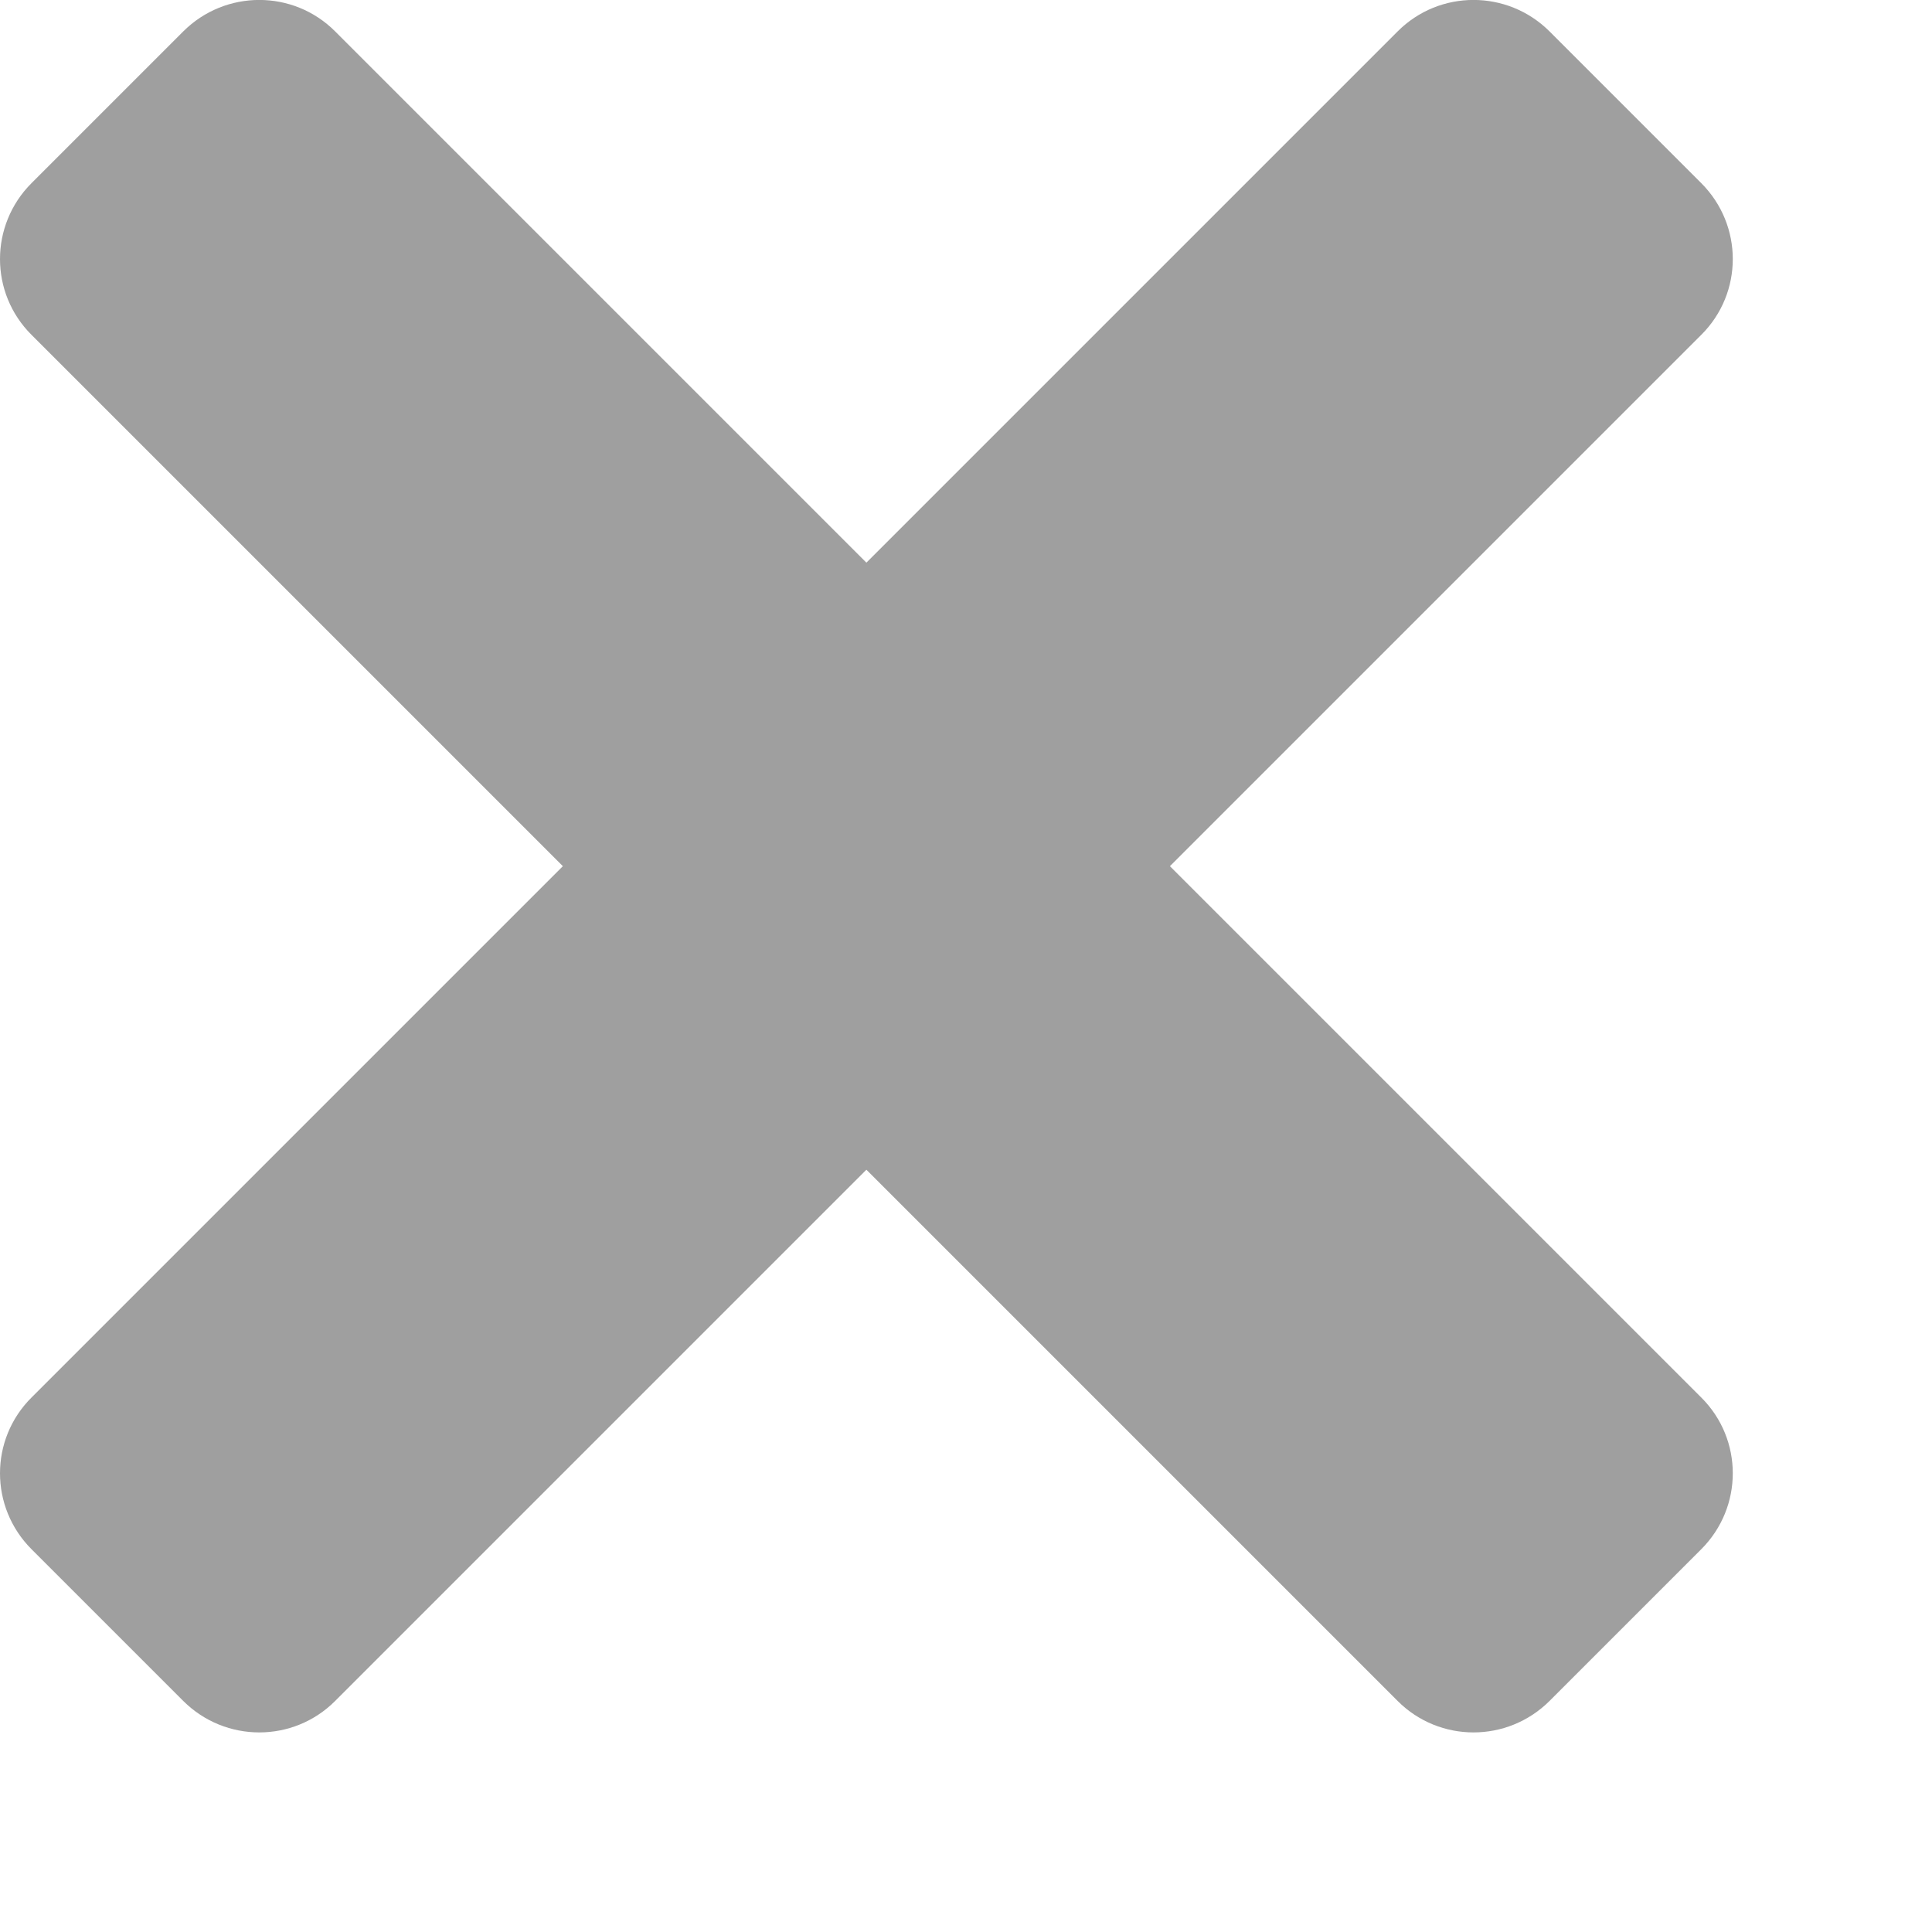
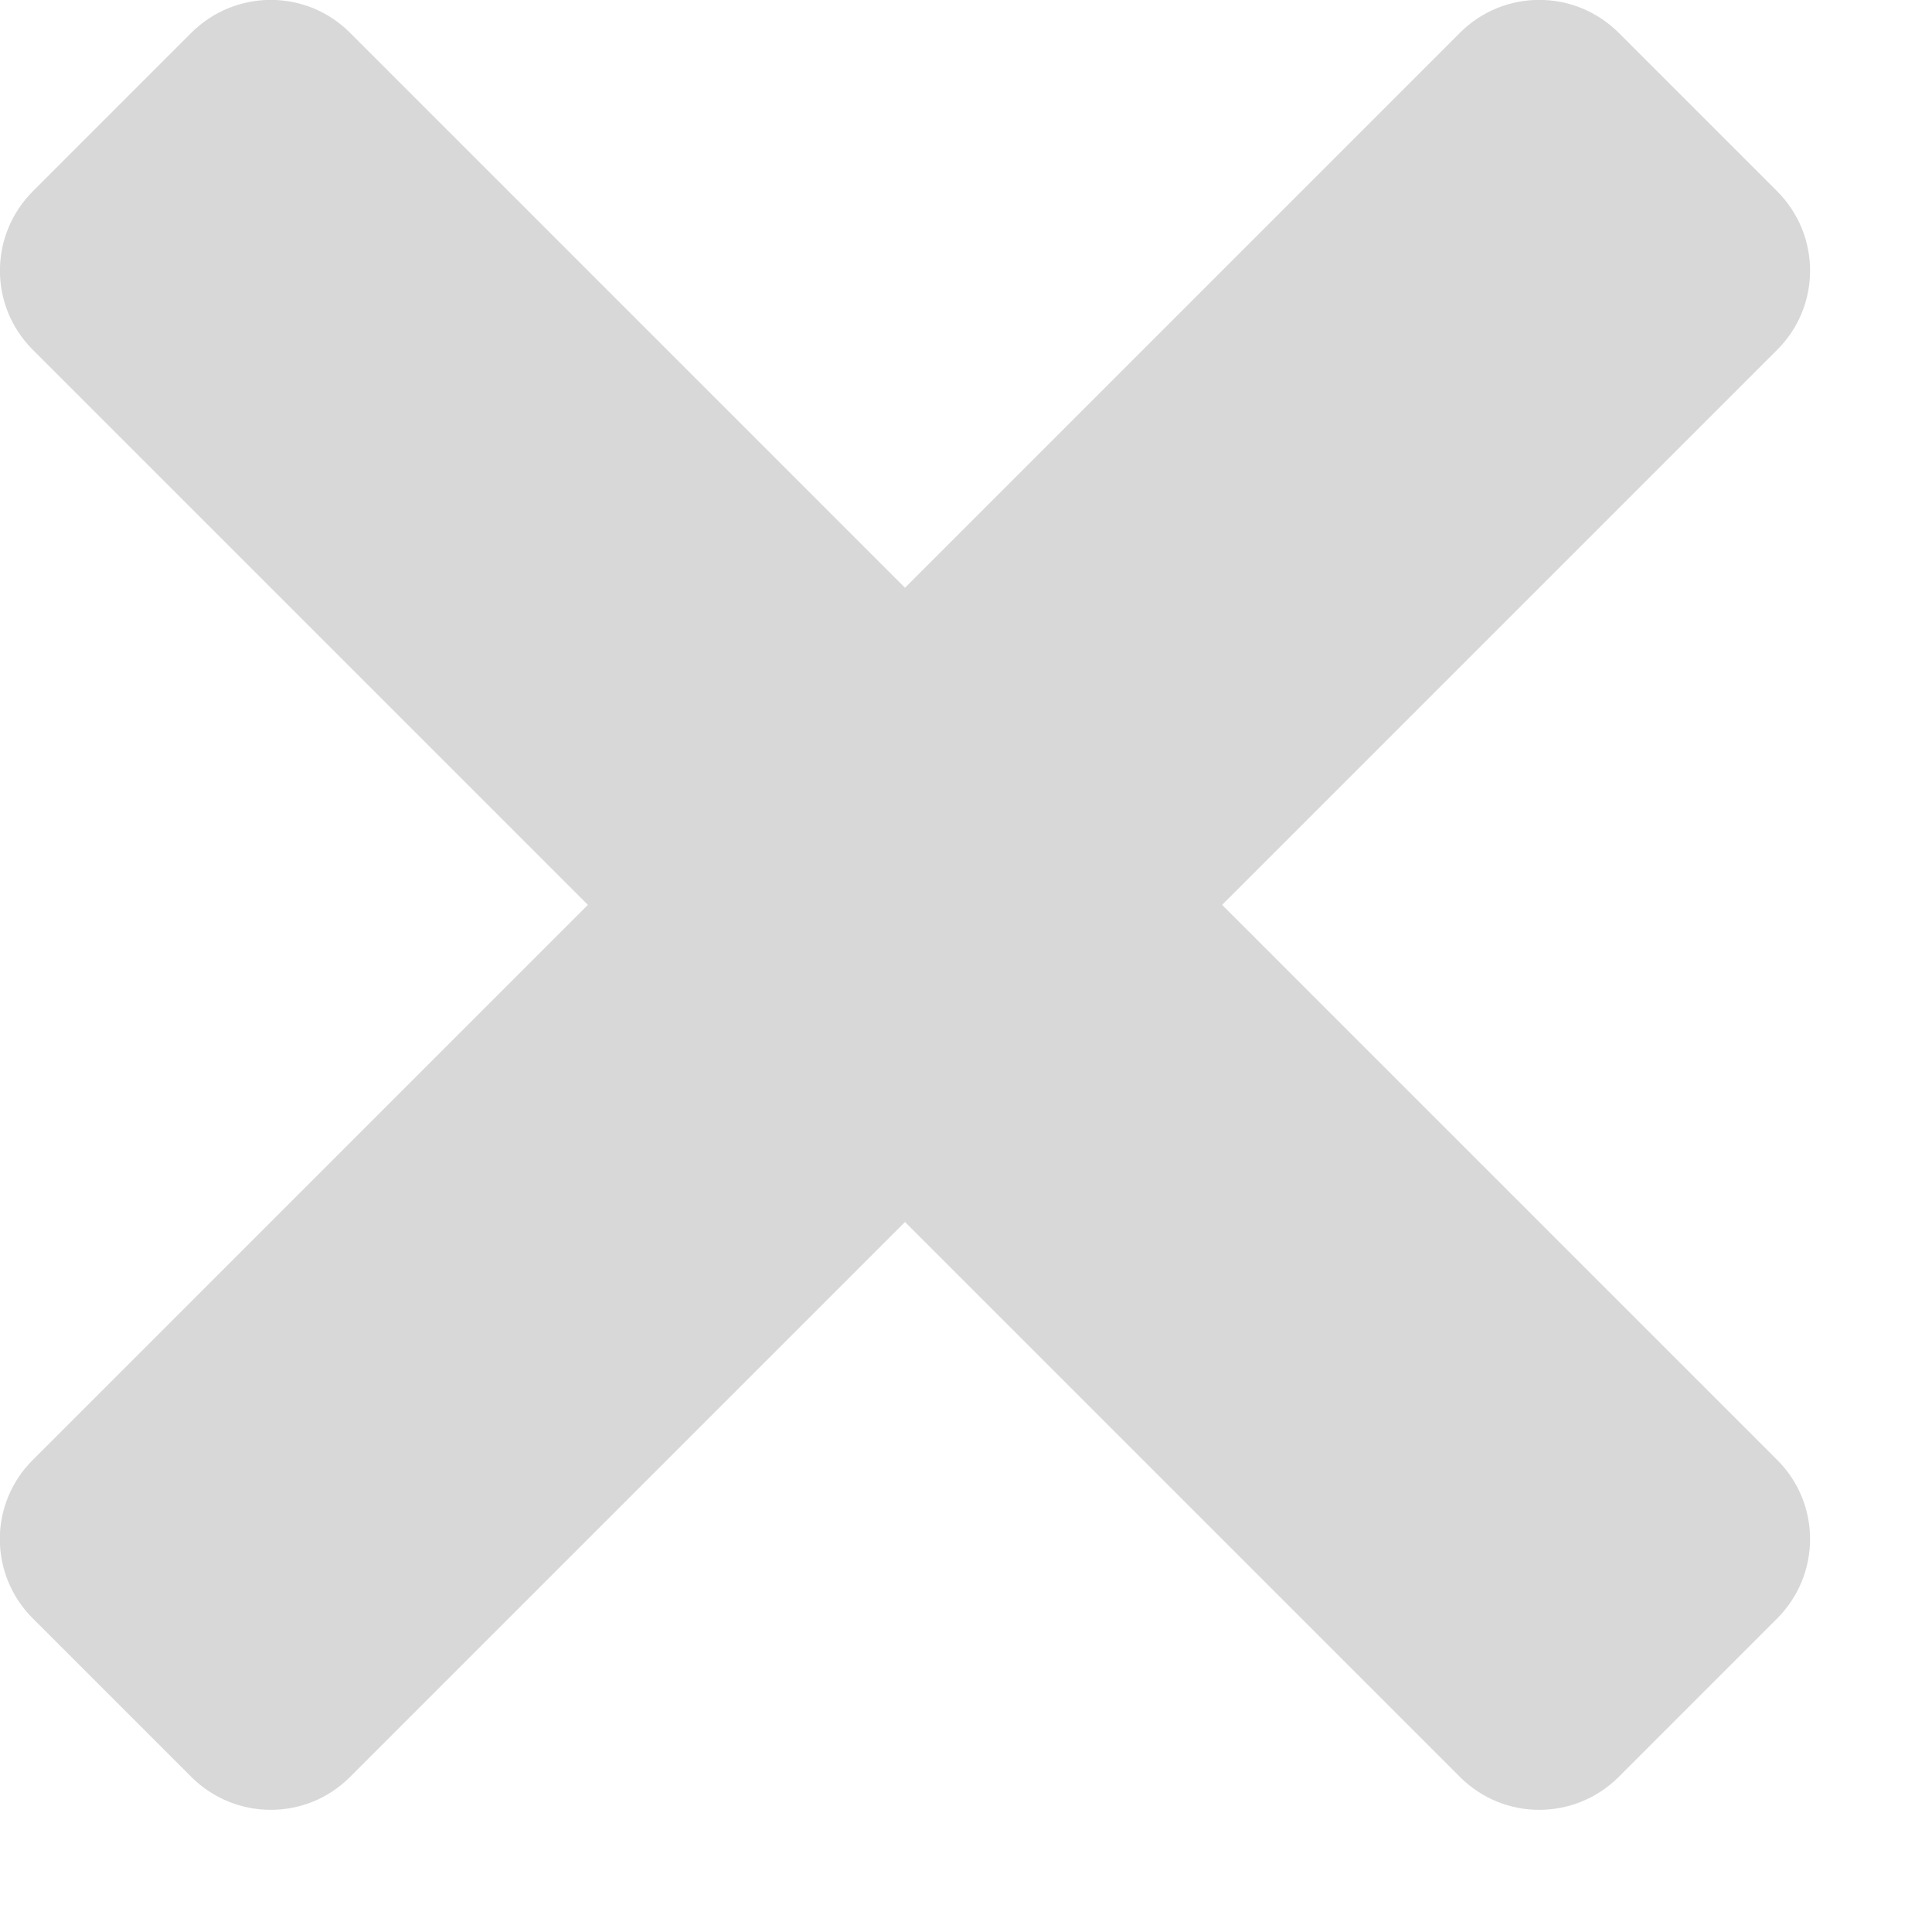
- <svg xmlns="http://www.w3.org/2000/svg" width="9" height="9" viewBox="0 0 9 9">
-   <path d="M5.45 4.035l2.475-2.475c.196-.195.196-.511 0-.707l-.707-.707c-.196-.195-.512-.195-.707 0l-2.475 2.475-2.475-2.475c-.195-.195-.511-.195-.707 0l-.707.707c-.196.196-.196.512 0 .707l2.475 2.475-2.475 2.475c-.196.195-.196.511 0 .707l.707.707c.196.195.512.195.707 0l2.475-2.475 2.475 2.475c.195.195.511.195.707 0l.707-.707c.196-.196.196-.512 0-.707l-2.475-2.475z" fill="#9F9F9F" />
+ <svg xmlns="http://www.w3.org/2000/svg" width="14" height="14" viewBox="0 0 14 14">
+   <path d="M8.856 6.557l4.022-4.022c.318-.317.318-.83 0-1.149l-1.149-1.149c-.319-.317-.832-.317-1.149 0l-4.022 4.022-4.022-4.022c-.317-.317-.83-.317-1.149 0l-1.149 1.149c-.318.319-.318.832 0 1.149l4.022 4.022-4.022 4.022c-.319.317-.319.83 0 1.149l1.149 1.149c.319.317.832.317 1.149 0l4.022-4.022 4.022 4.022c.317.317.83.317 1.149 0l1.149-1.149c.318-.319.318-.832 0-1.149l-4.022-4.022z" fill="#D8D8D8" />
</svg>
